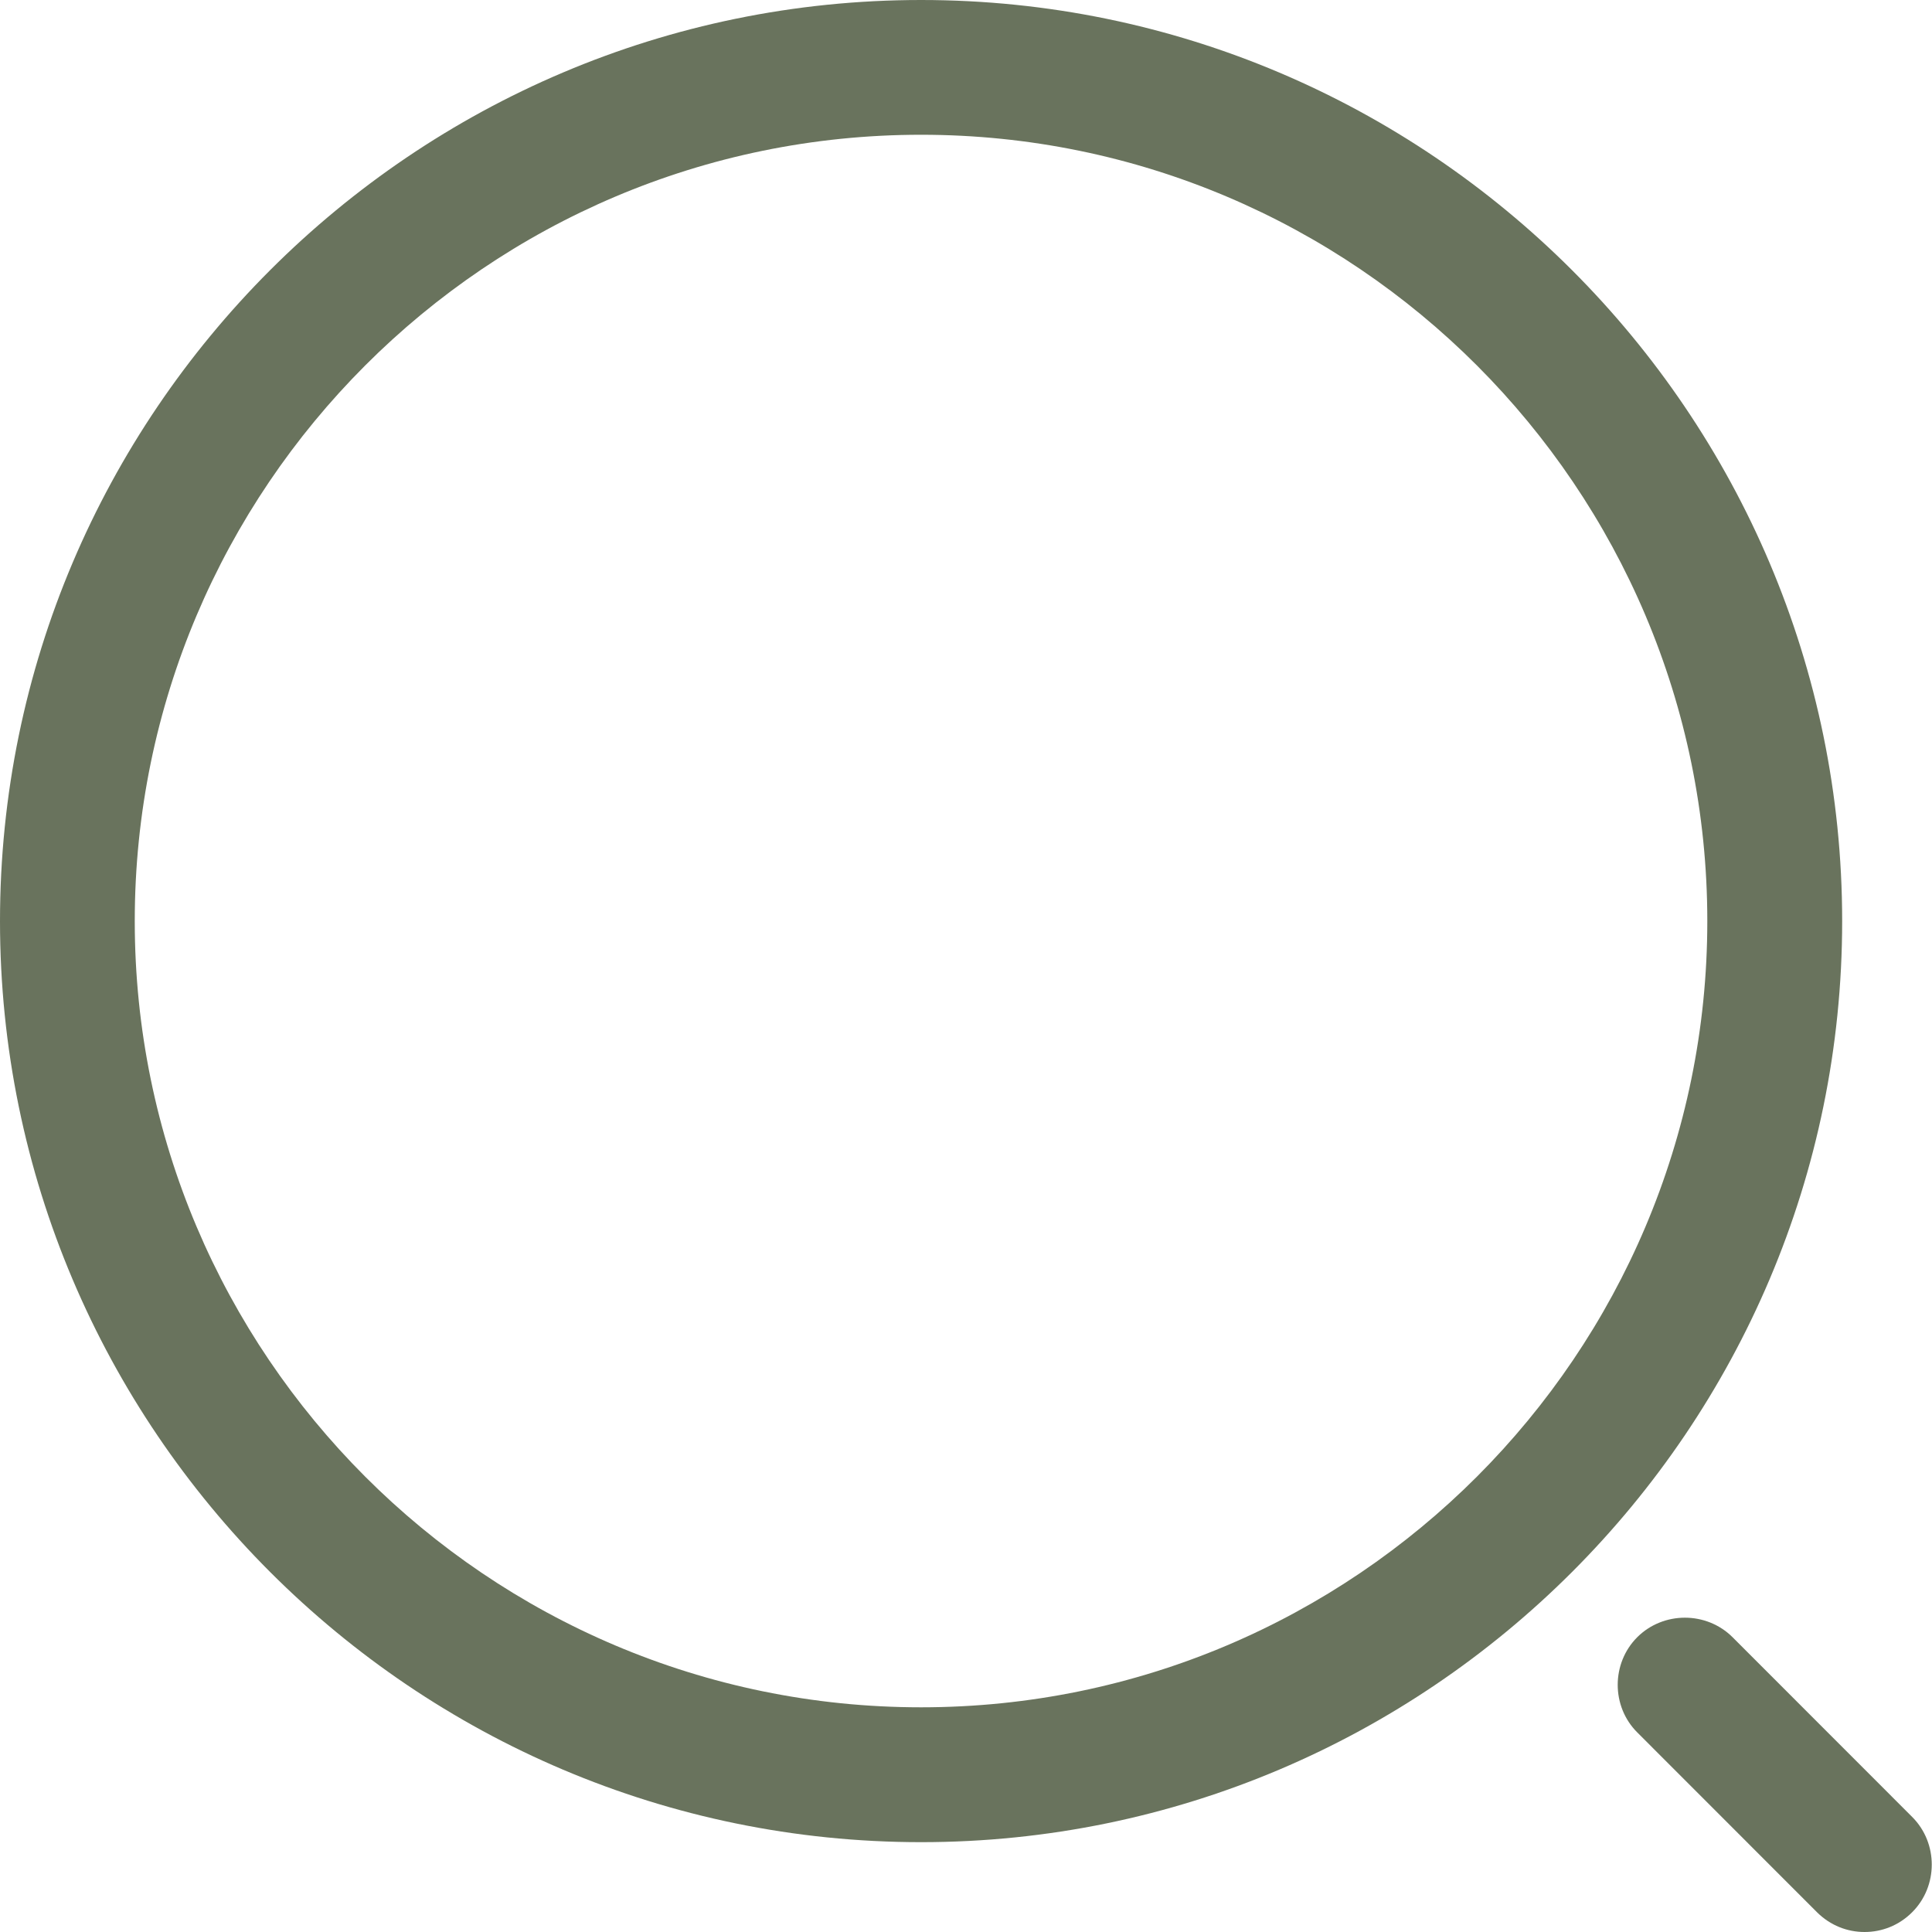
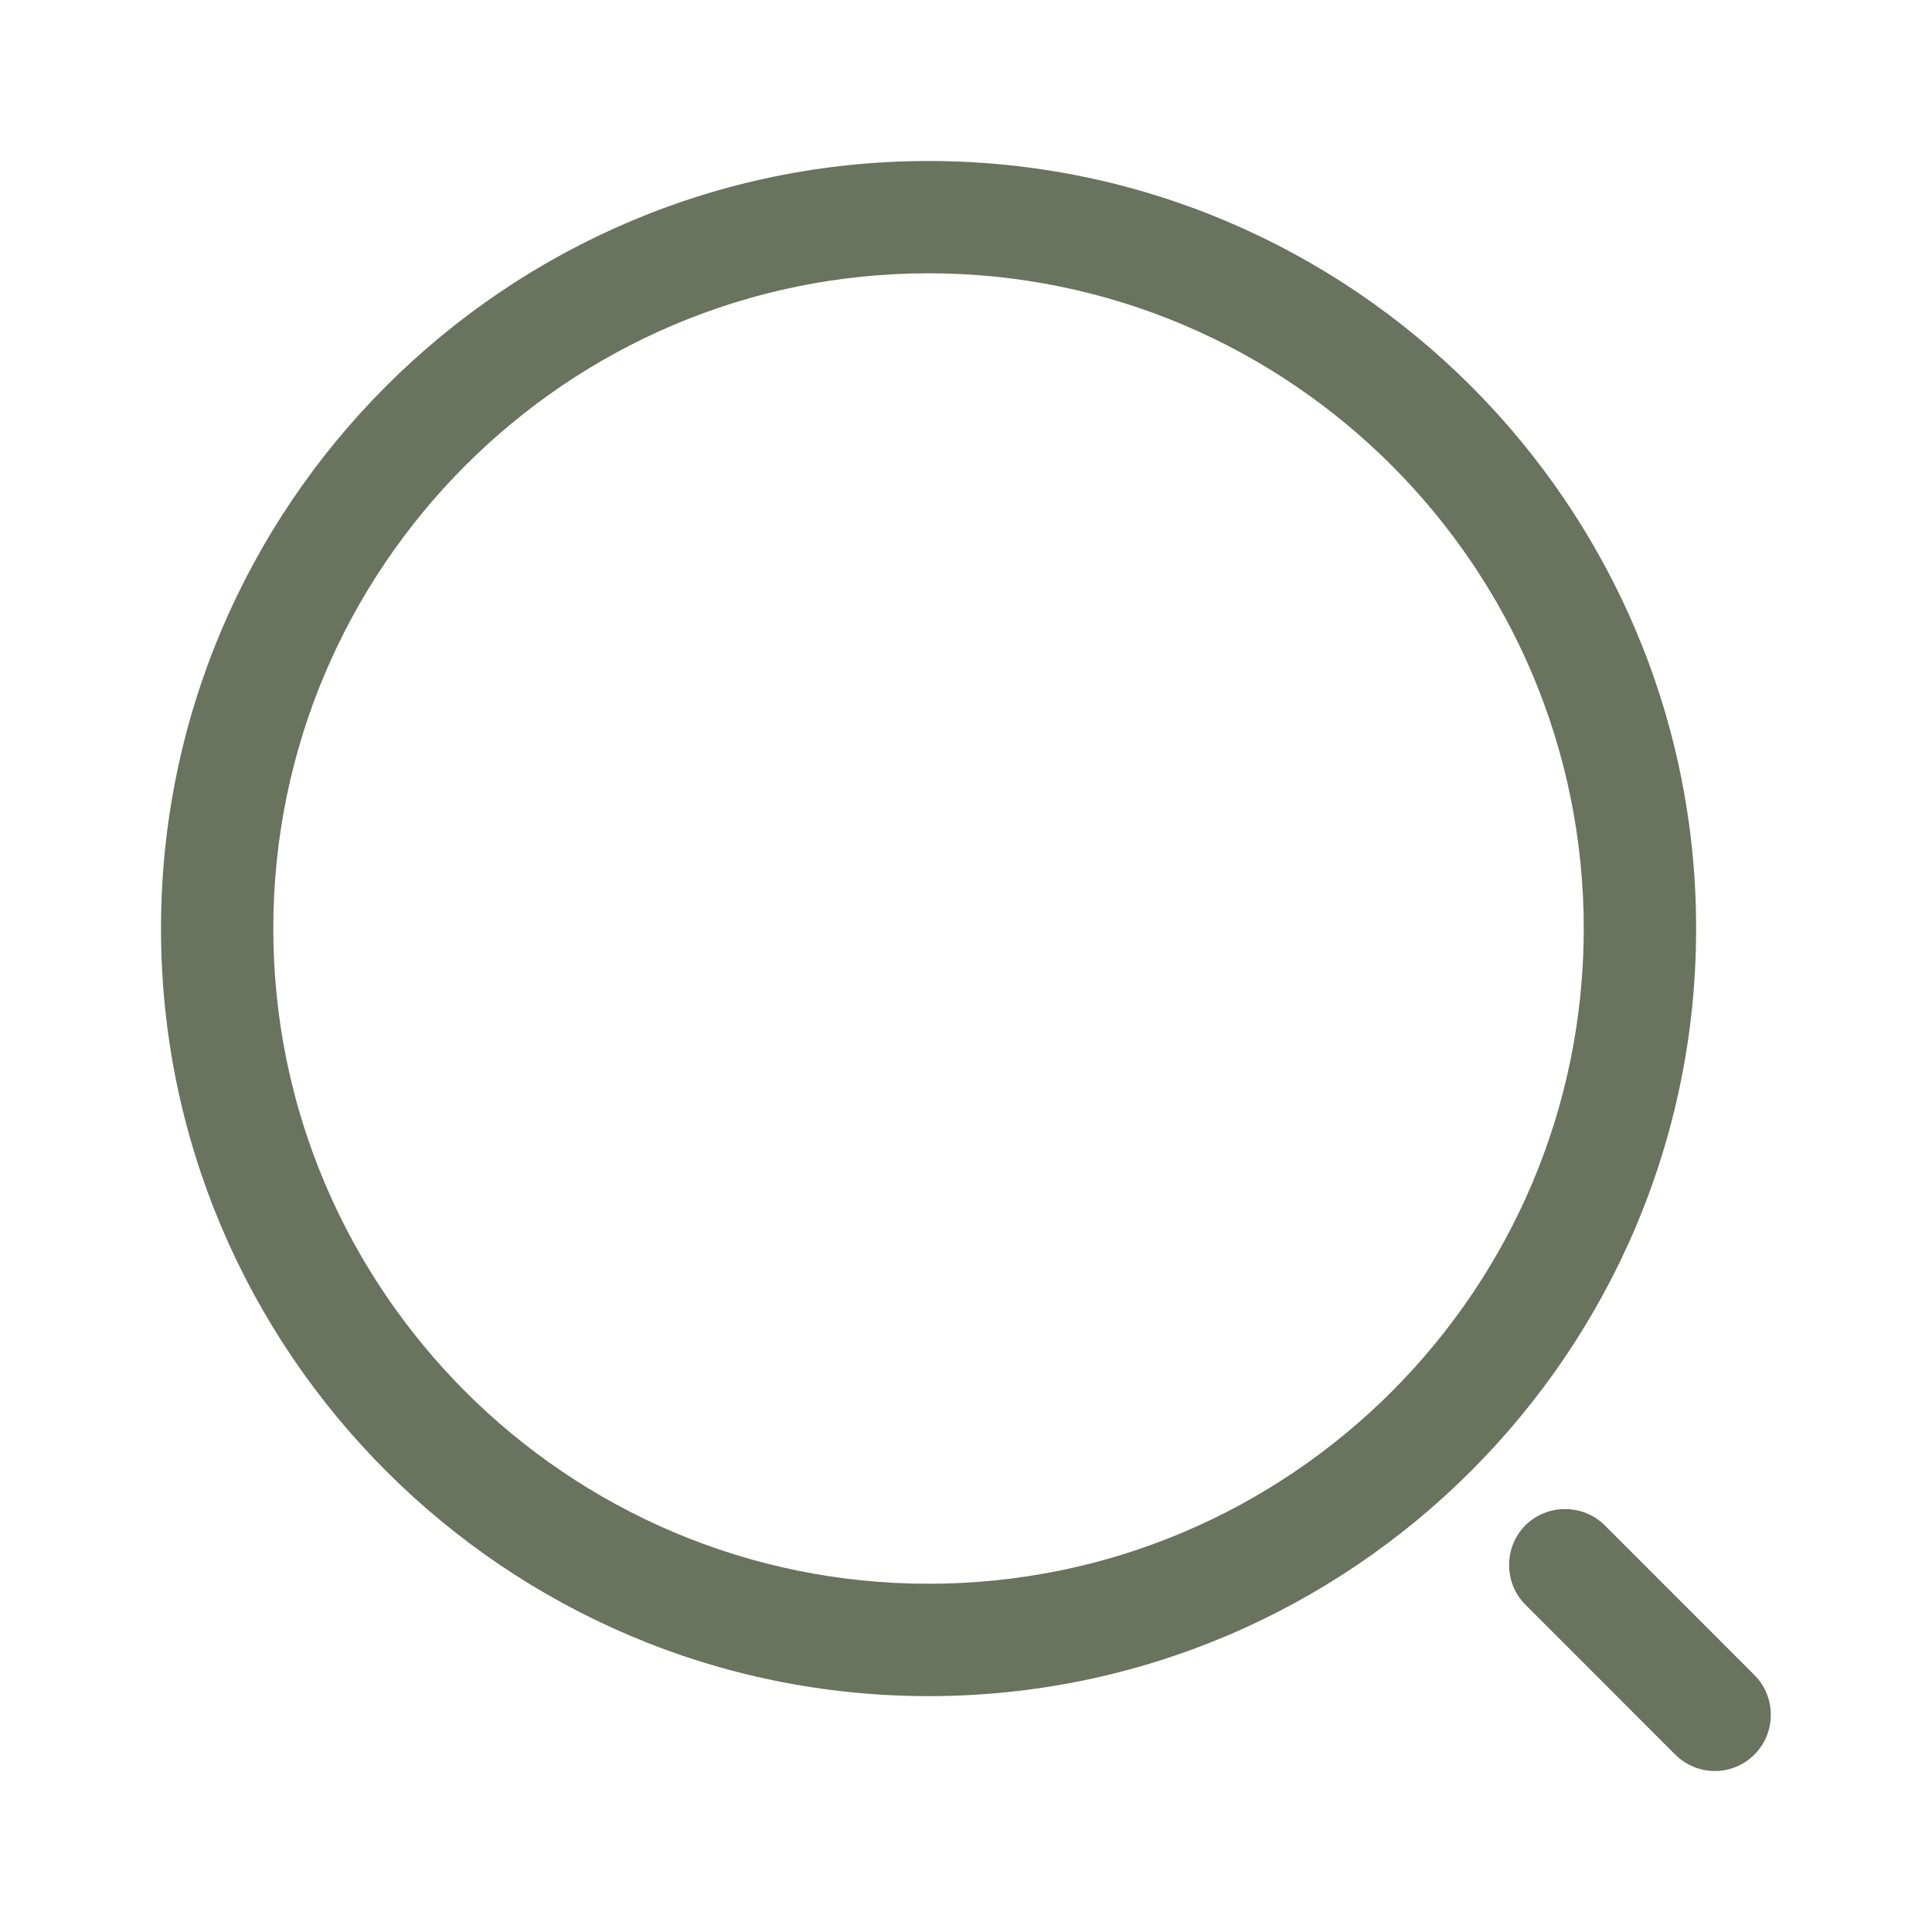
- <svg xmlns="http://www.w3.org/2000/svg" width="20" height="20" viewBox="0 0 20 20" fill="none">
-   <path d="M9.535 19.07C4.279 19.07 0 14.791 0 9.535C0 4.279 4.279 0 9.535 0C14.791 0 19.07 4.279 19.07 9.535C19.07 14.791 14.791 19.07 9.535 19.07ZM9.535 1.395C5.042 1.395 1.395 5.051 1.395 9.535C1.395 14.019 5.042 17.674 9.535 17.674C14.028 17.674 17.674 14.019 17.674 9.535C17.674 5.051 14.028 1.395 9.535 1.395Z" fill="#69735D" />
-   <path d="M19.302 20C19.125 20 18.949 19.934 18.809 19.795L16.949 17.934C16.679 17.665 16.679 17.218 16.949 16.948C17.219 16.679 17.665 16.679 17.935 16.948L19.795 18.809C20.065 19.079 20.065 19.525 19.795 19.795C19.656 19.934 19.479 20 19.302 20Z" fill="#69735D" />
+ <svg xmlns="http://www.w3.org/2000/svg" width="24" height="24" viewBox="0 0 24 24" fill="none">
+   <path d="M11.535 21.07C6.279 21.07 2 16.791 2 11.535C2 6.279 6.279 2 11.535 2C16.791 2 21.07 6.279 21.07 11.535C21.07 16.791 16.791 21.07 11.535 21.07ZM11.535 3.395C7.042 3.395 3.395 7.051 3.395 11.535C3.395 16.019 7.042 19.674 11.535 19.674C16.028 19.674 19.674 16.019 19.674 11.535C19.674 7.051 16.028 3.395 11.535 3.395Z" fill="#69735D" />
+   <path d="M21.302 22C21.125 22 20.949 21.934 20.809 21.795L18.949 19.934C18.679 19.665 18.679 19.218 18.949 18.948C19.219 18.679 19.665 18.679 19.935 18.948L21.795 20.809C22.065 21.079 22.065 21.525 21.795 21.795C21.656 21.934 21.479 22 21.302 22Z" fill="#69735D" />
</svg>
